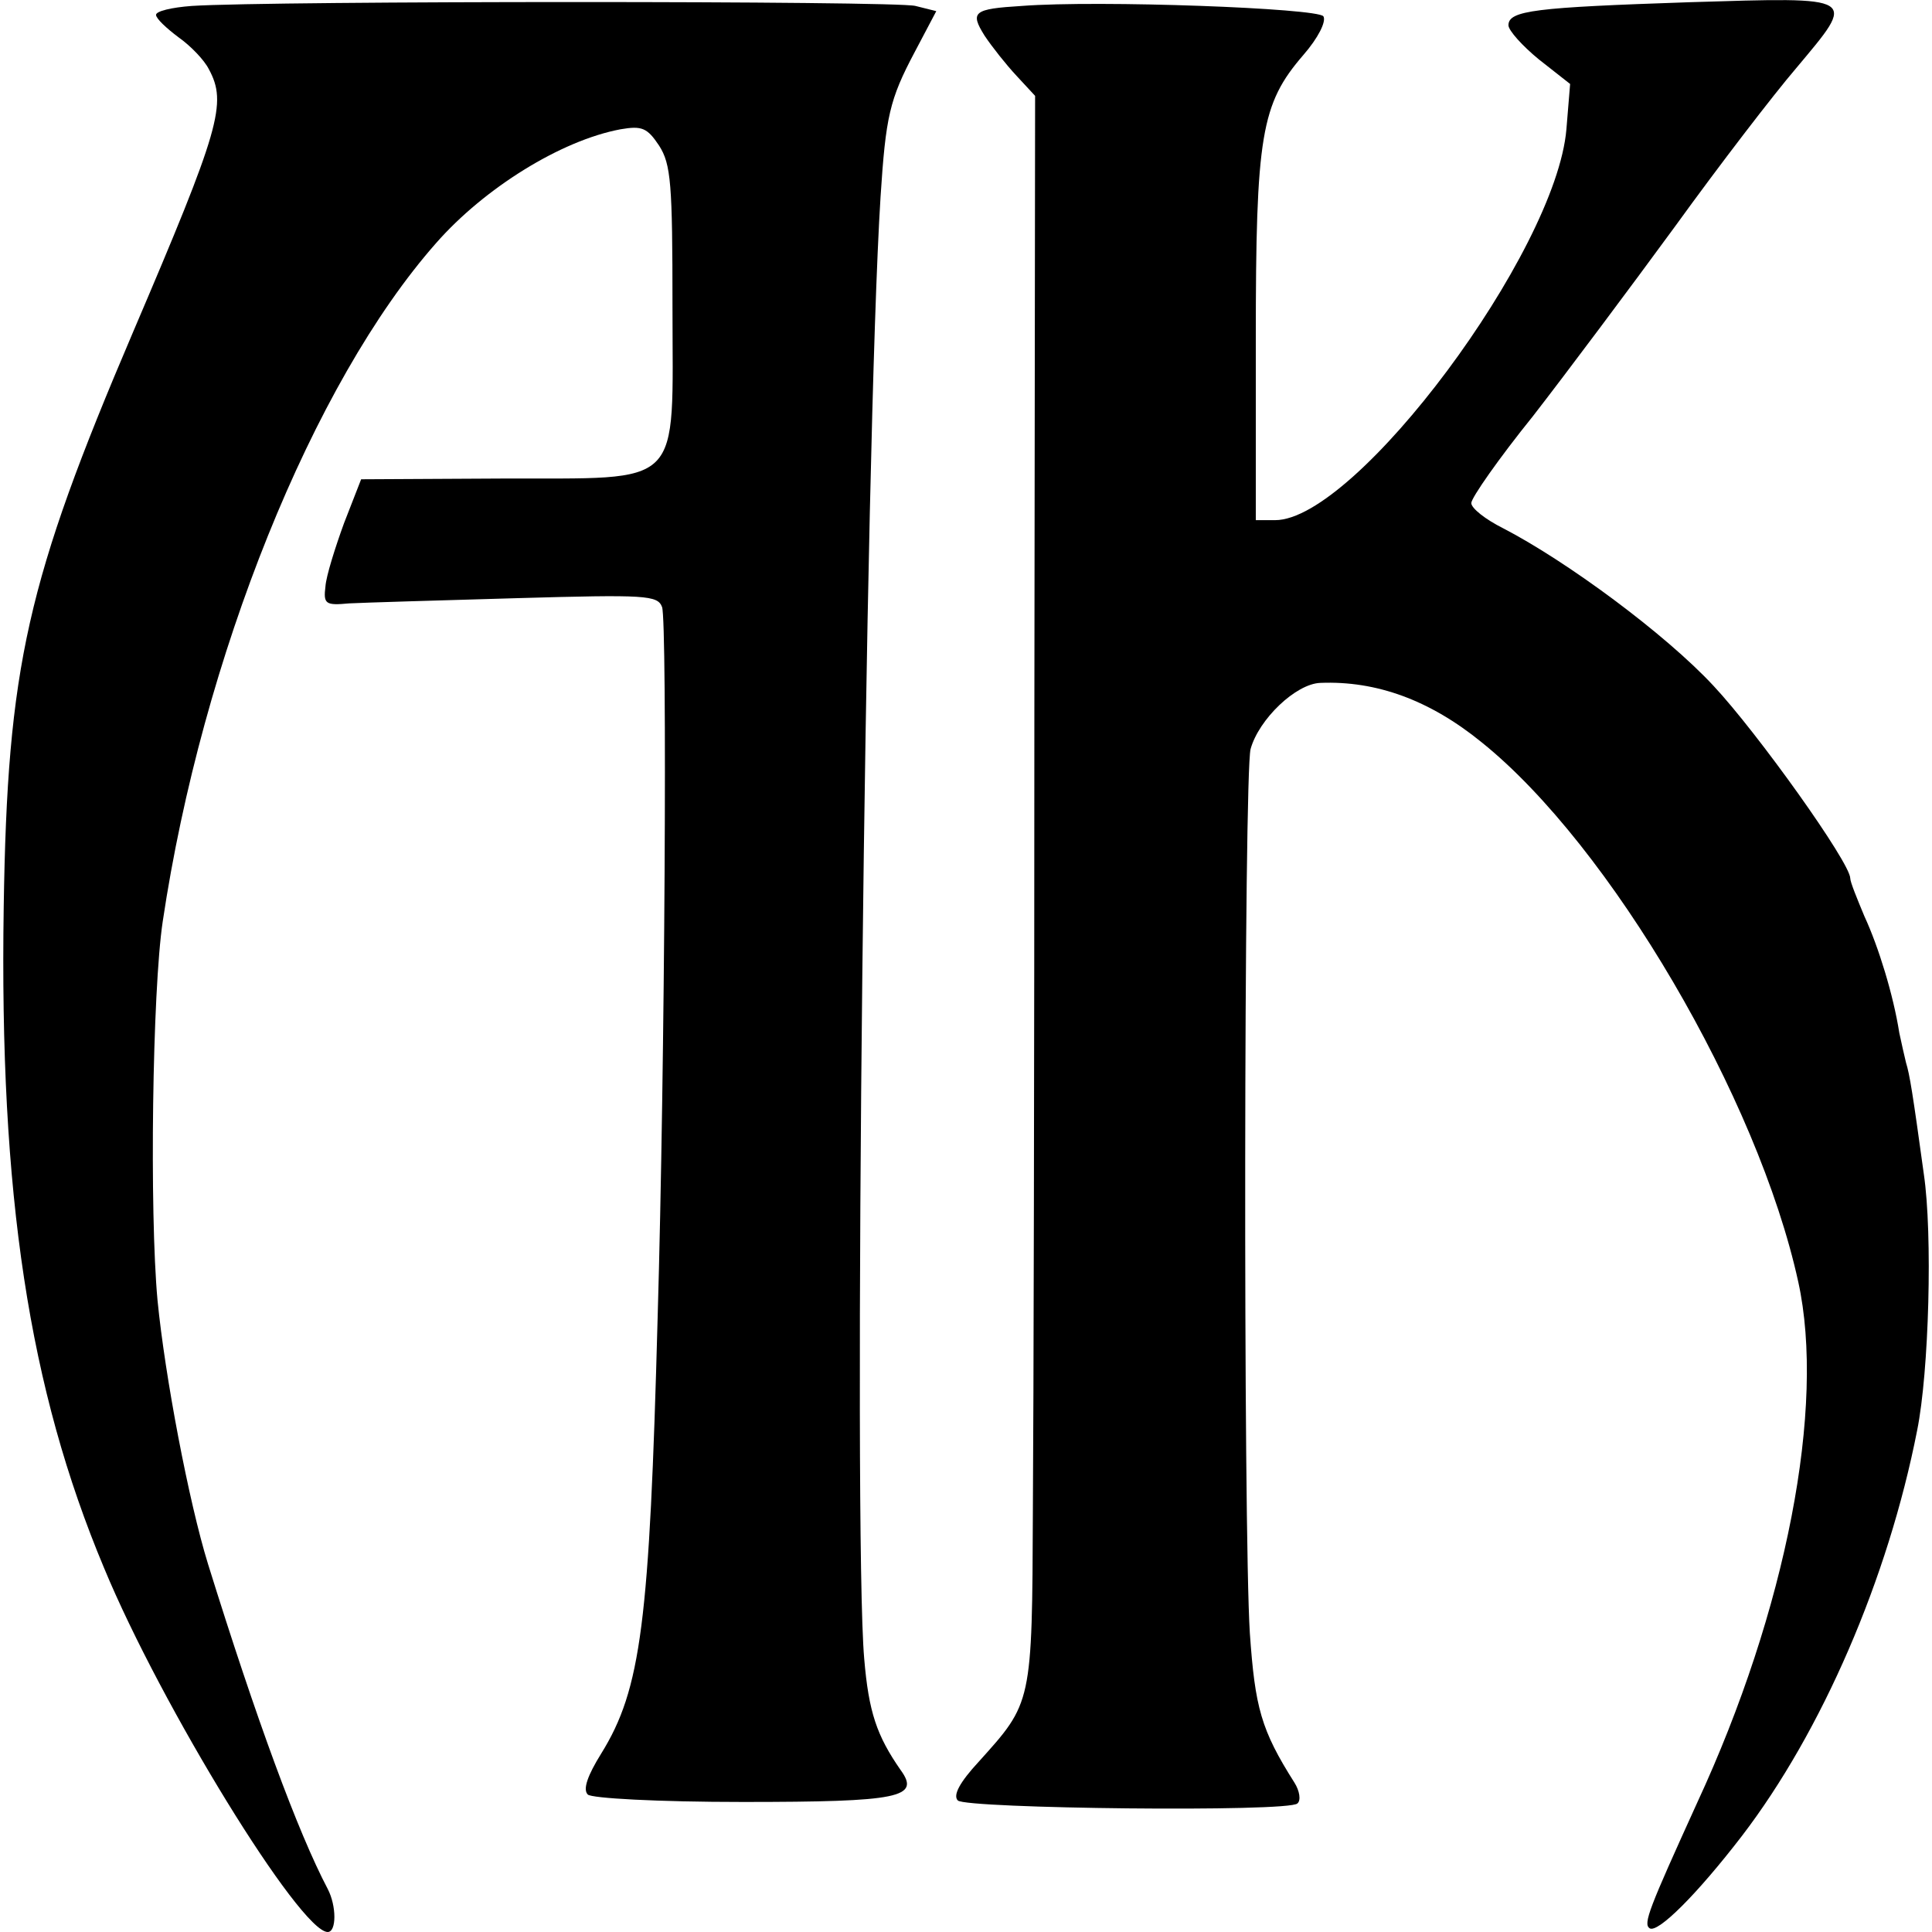
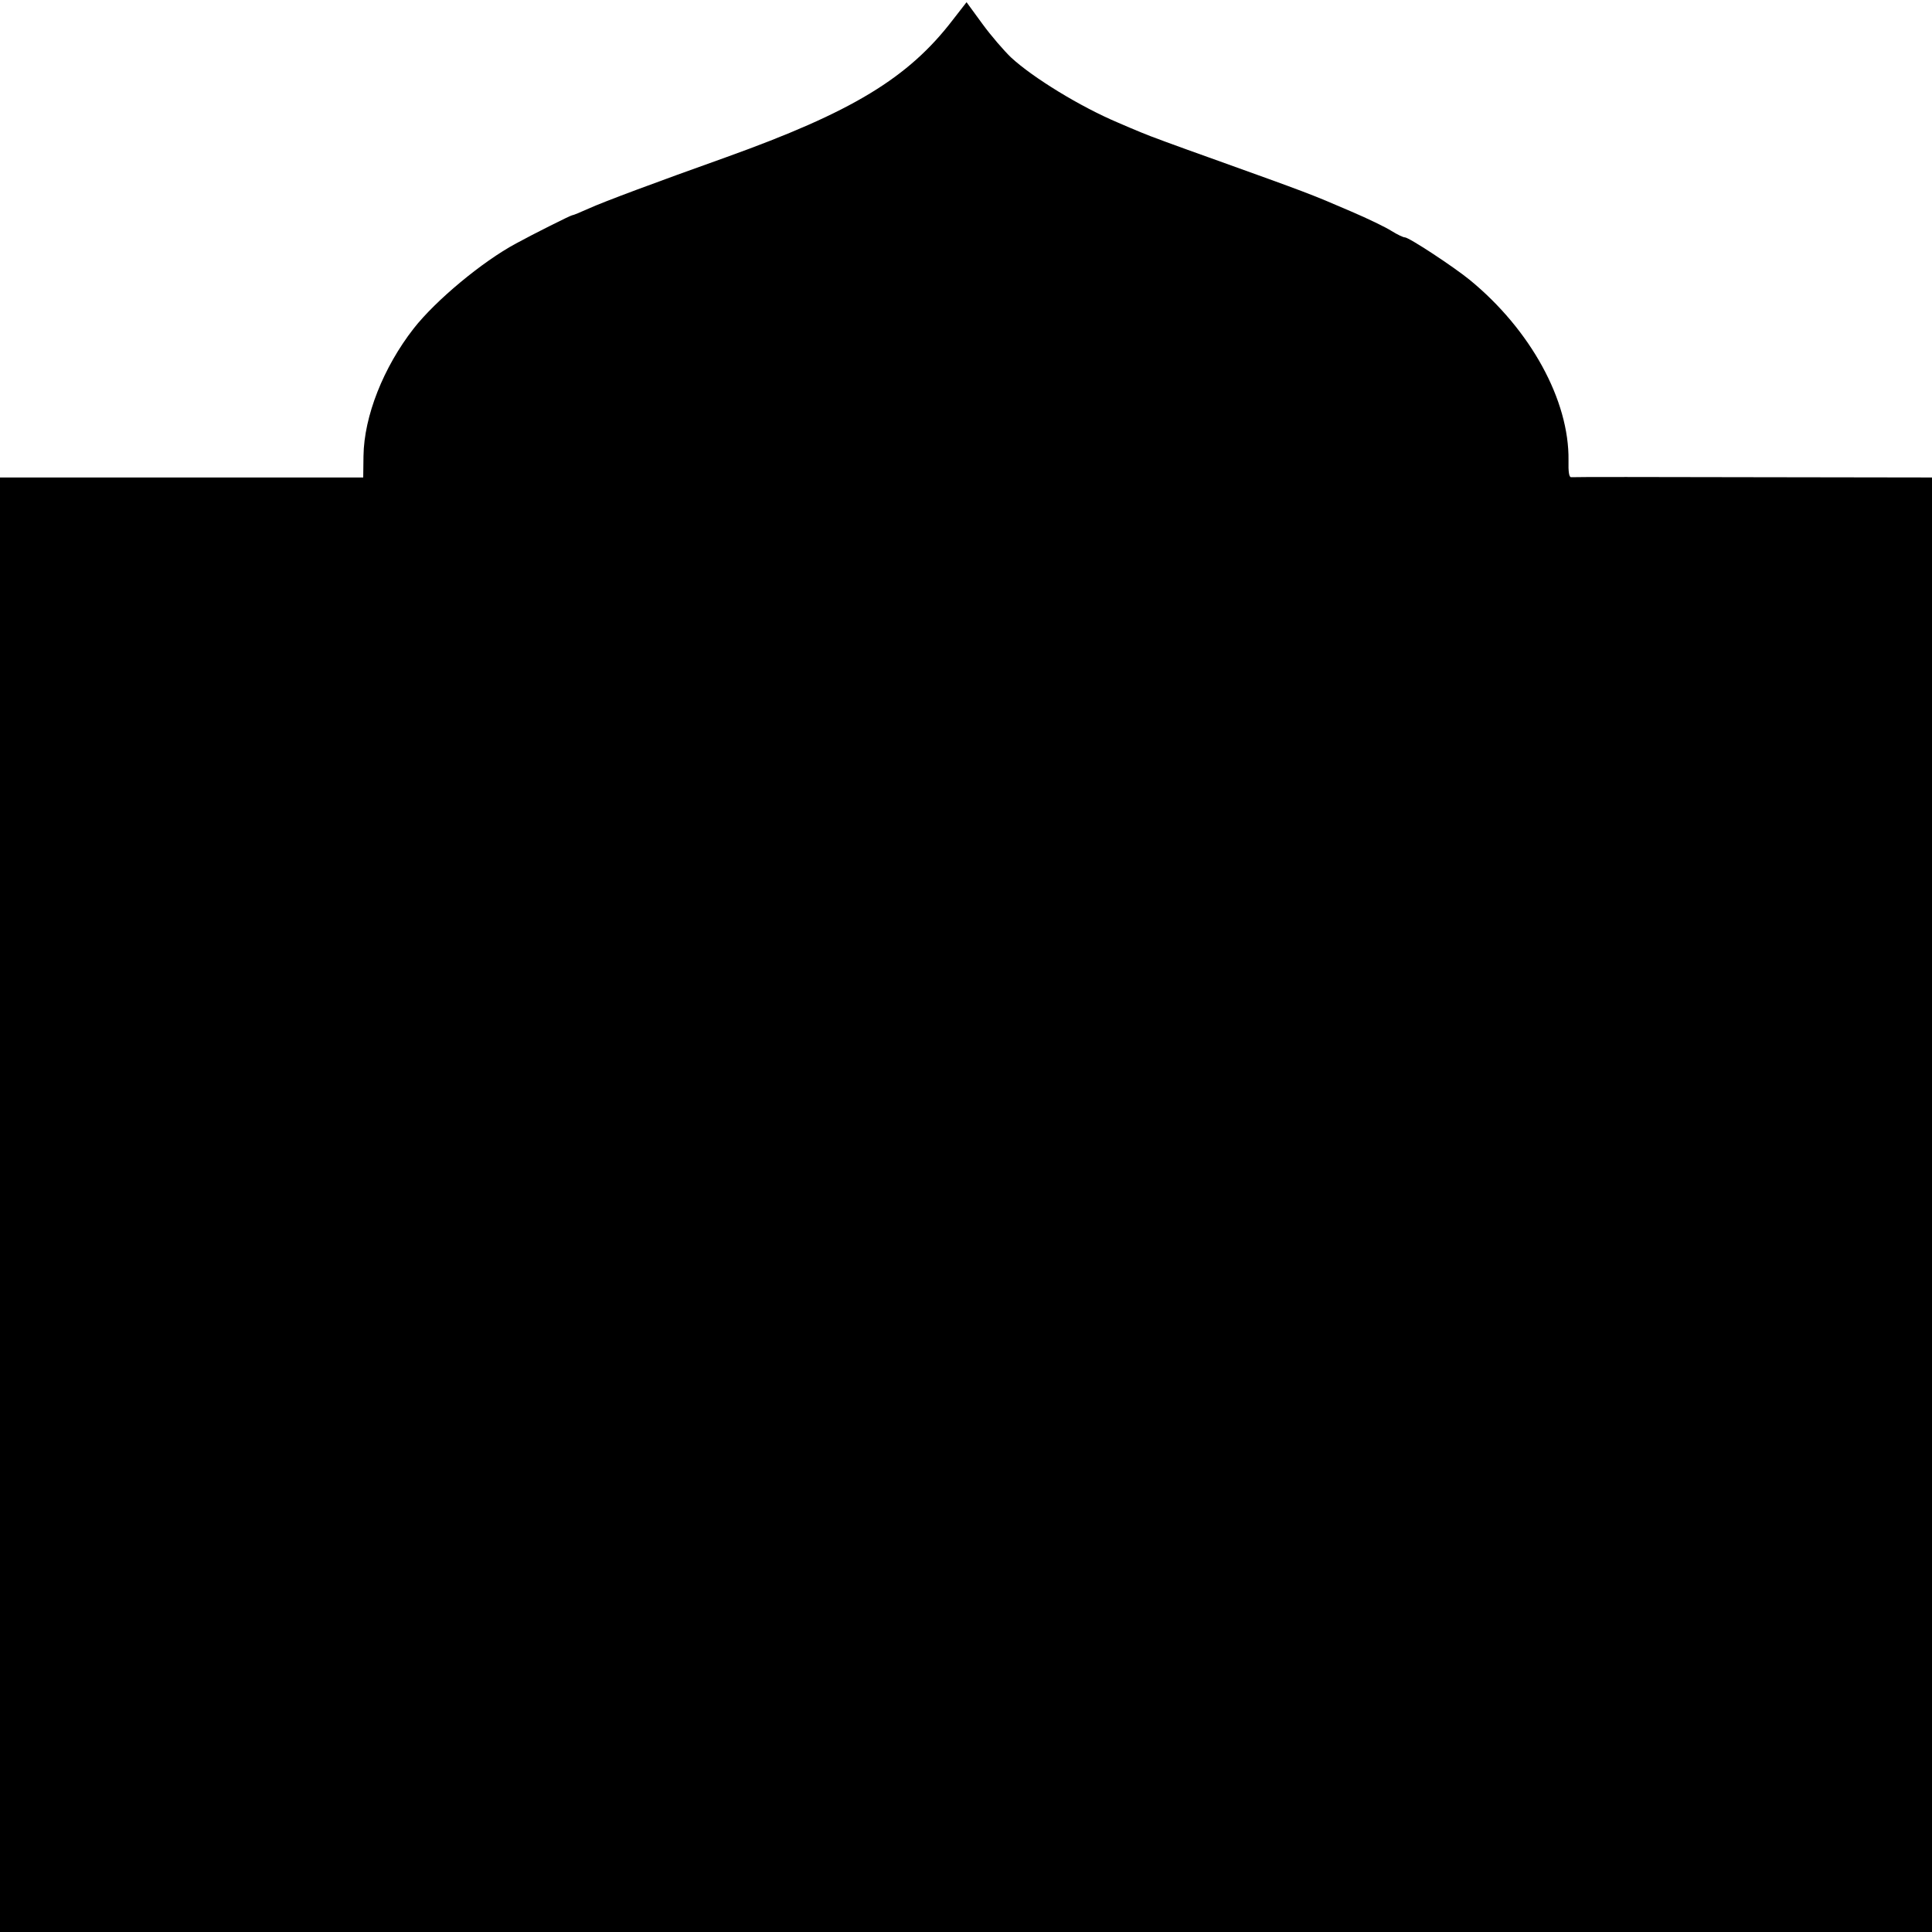
- <svg xmlns="http://www.w3.org/2000/svg" version="1.0" width="260pt" height="260pt" viewBox="0 0 260 260" preserveAspectRatio="xMidYMid meet">
-   <g transform="translate(0,260) scale(0.1,-0.1)" fill="#000000" stroke="none">
-     <path d="M258 2592 c-27 -2 -48 -7 -48 -12 0 -5 14 -18 30 -30 17 -12 35 -31 41 -43 25 -46 15 -80 -102 -354 -143 -335 -169 -450 -174 -773 -6 -388 34 -649 135 -890 77 -186 264 -490 301 -490 12 0 12 35 0 58 -40 76 -96 228 -161 437 -26 84 -58 253 -68 355 -11 119 -7 417 7 510 53 355 202 725 368 913 65 74 168 138 248 153 29 5 36 2 52 -22 16 -25 18 -51 18 -216 0 -249 18 -231 -231 -232 l-188 -1 -23 -59 c-12 -33 -24 -71 -25 -85 -3 -24 0 -26 32 -23 19 1 120 4 225 7 175 5 190 4 196 -12 7 -20 4 -616 -6 -957 -11 -409 -22 -499 -76 -586 -18 -29 -25 -48 -18 -55 5 -5 93 -10 209 -10 211 0 239 6 212 43 -32 46 -43 78 -49 150 -15 172 1 1633 22 1967 7 108 12 131 46 195 l29 55 -28 7 c-25 7 -867 7 -974 0z" />
-     <path d="M1375 2592 c-65 -4 -70 -8 -50 -40 10 -15 29 -39 43 -54 l25 -27 -1 -833 c0 -458 -1 -939 -2 -1069 -1 -263 -1 -260 -73 -340 -25 -27 -35 -45 -28 -52 11 -11 446 -16 457 -4 5 4 3 17 -4 28 -45 71 -53 101 -60 201 -9 142 -8 1157 1 1190 11 40 61 88 94 89 75 3 147 -23 217 -80 173 -139 372 -479 426 -726 37 -168 -16 -442 -136 -701 -65 -143 -73 -163 -64 -169 11 -7 64 46 124 124 108 141 197 347 236 546 16 79 21 264 9 345 -15 109 -19 134 -24 150 -2 8 -6 26 -9 40 -8 51 -28 116 -47 157 -10 24 -19 46 -19 51 0 21 -125 196 -184 259 -65 70 -198 168 -283 212 -24 12 -43 27 -43 34 0 7 37 60 83 117 45 58 131 173 191 255 60 83 133 178 163 213 82 98 86 96 -144 89 -207 -7 -243 -11 -243 -31 0 -7 19 -28 41 -46 l42 -33 -5 -61 c-14 -165 -283 -526 -392 -526 l-26 0 0 243 c0 275 7 317 64 383 20 23 31 45 27 52 -7 11 -302 22 -406 14z" />
+ <svg xmlns="http://www.w3.org/2000/svg" version="1.0" width="700pt" height="700pt" viewBox="0 0 700 700" preserveAspectRatio="xMidYMid meet">
+   <g transform="translate(0,700) scale(0.1,-0.1)" fill="#000000" stroke="none">
+     <path d="M3453 6929 c-162 -212 -366 -335 -823 -499 -255 -91 -443 -161 -498 -186 -29 -13 -55 -24 -59 -24 -5 0 -139 -67 -203 -102 -123 -66 -292 -207 -371 -308 -110 -141 -180 -318 -182 -462 l-1 -78 -658 0 -658 0 0 -2635 0 -2635 3500 0 3500 0 0 2635 0 2635 -647 1 c-357 1 -653 1 -660 0 -8 -1 -11 19 -10 61 3 217 -137 473 -358 654 -59 48 -220 154 -235 154 -6 0 -27 10 -48 23 -20 13 -86 45 -147 71 -146 63 -154 66 -505 192 -118 42 -233 84 -255 94 -22 9 -60 25 -85 36 -135 57 -307 162 -387 236 -25 24 -72 78 -104 122 l-57 78 -49 -63z" />
  </g>
</svg>
